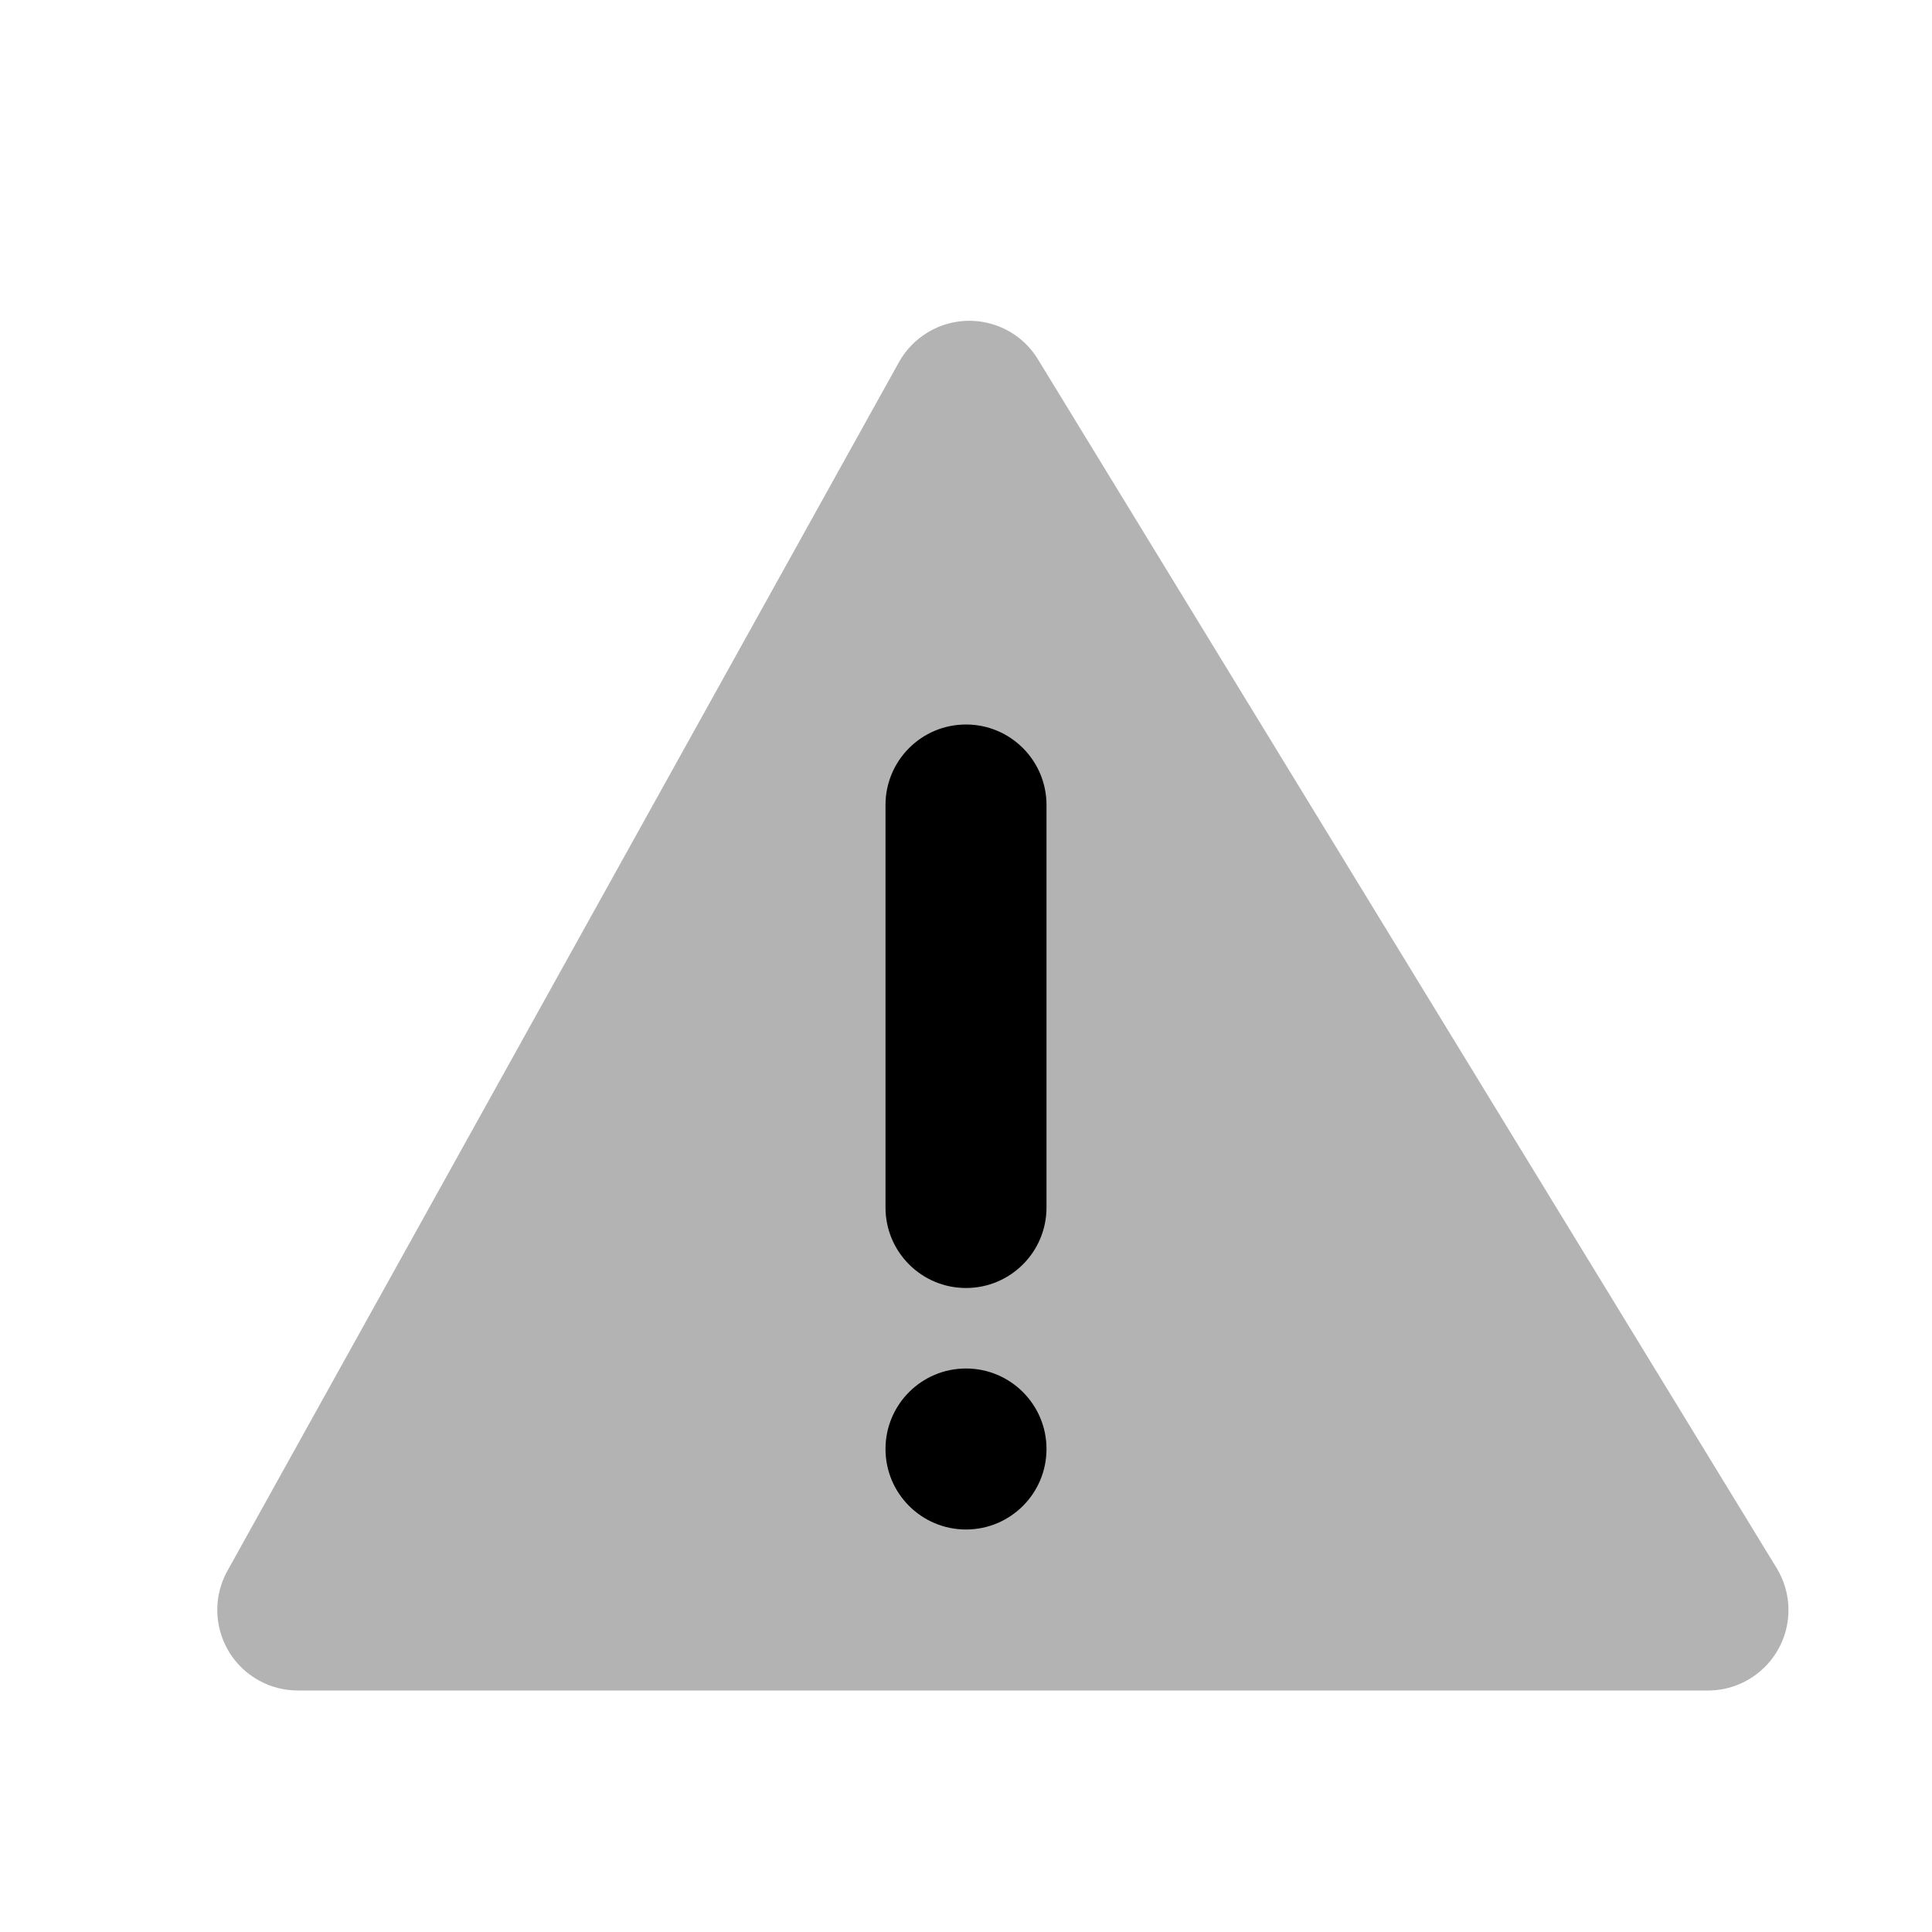
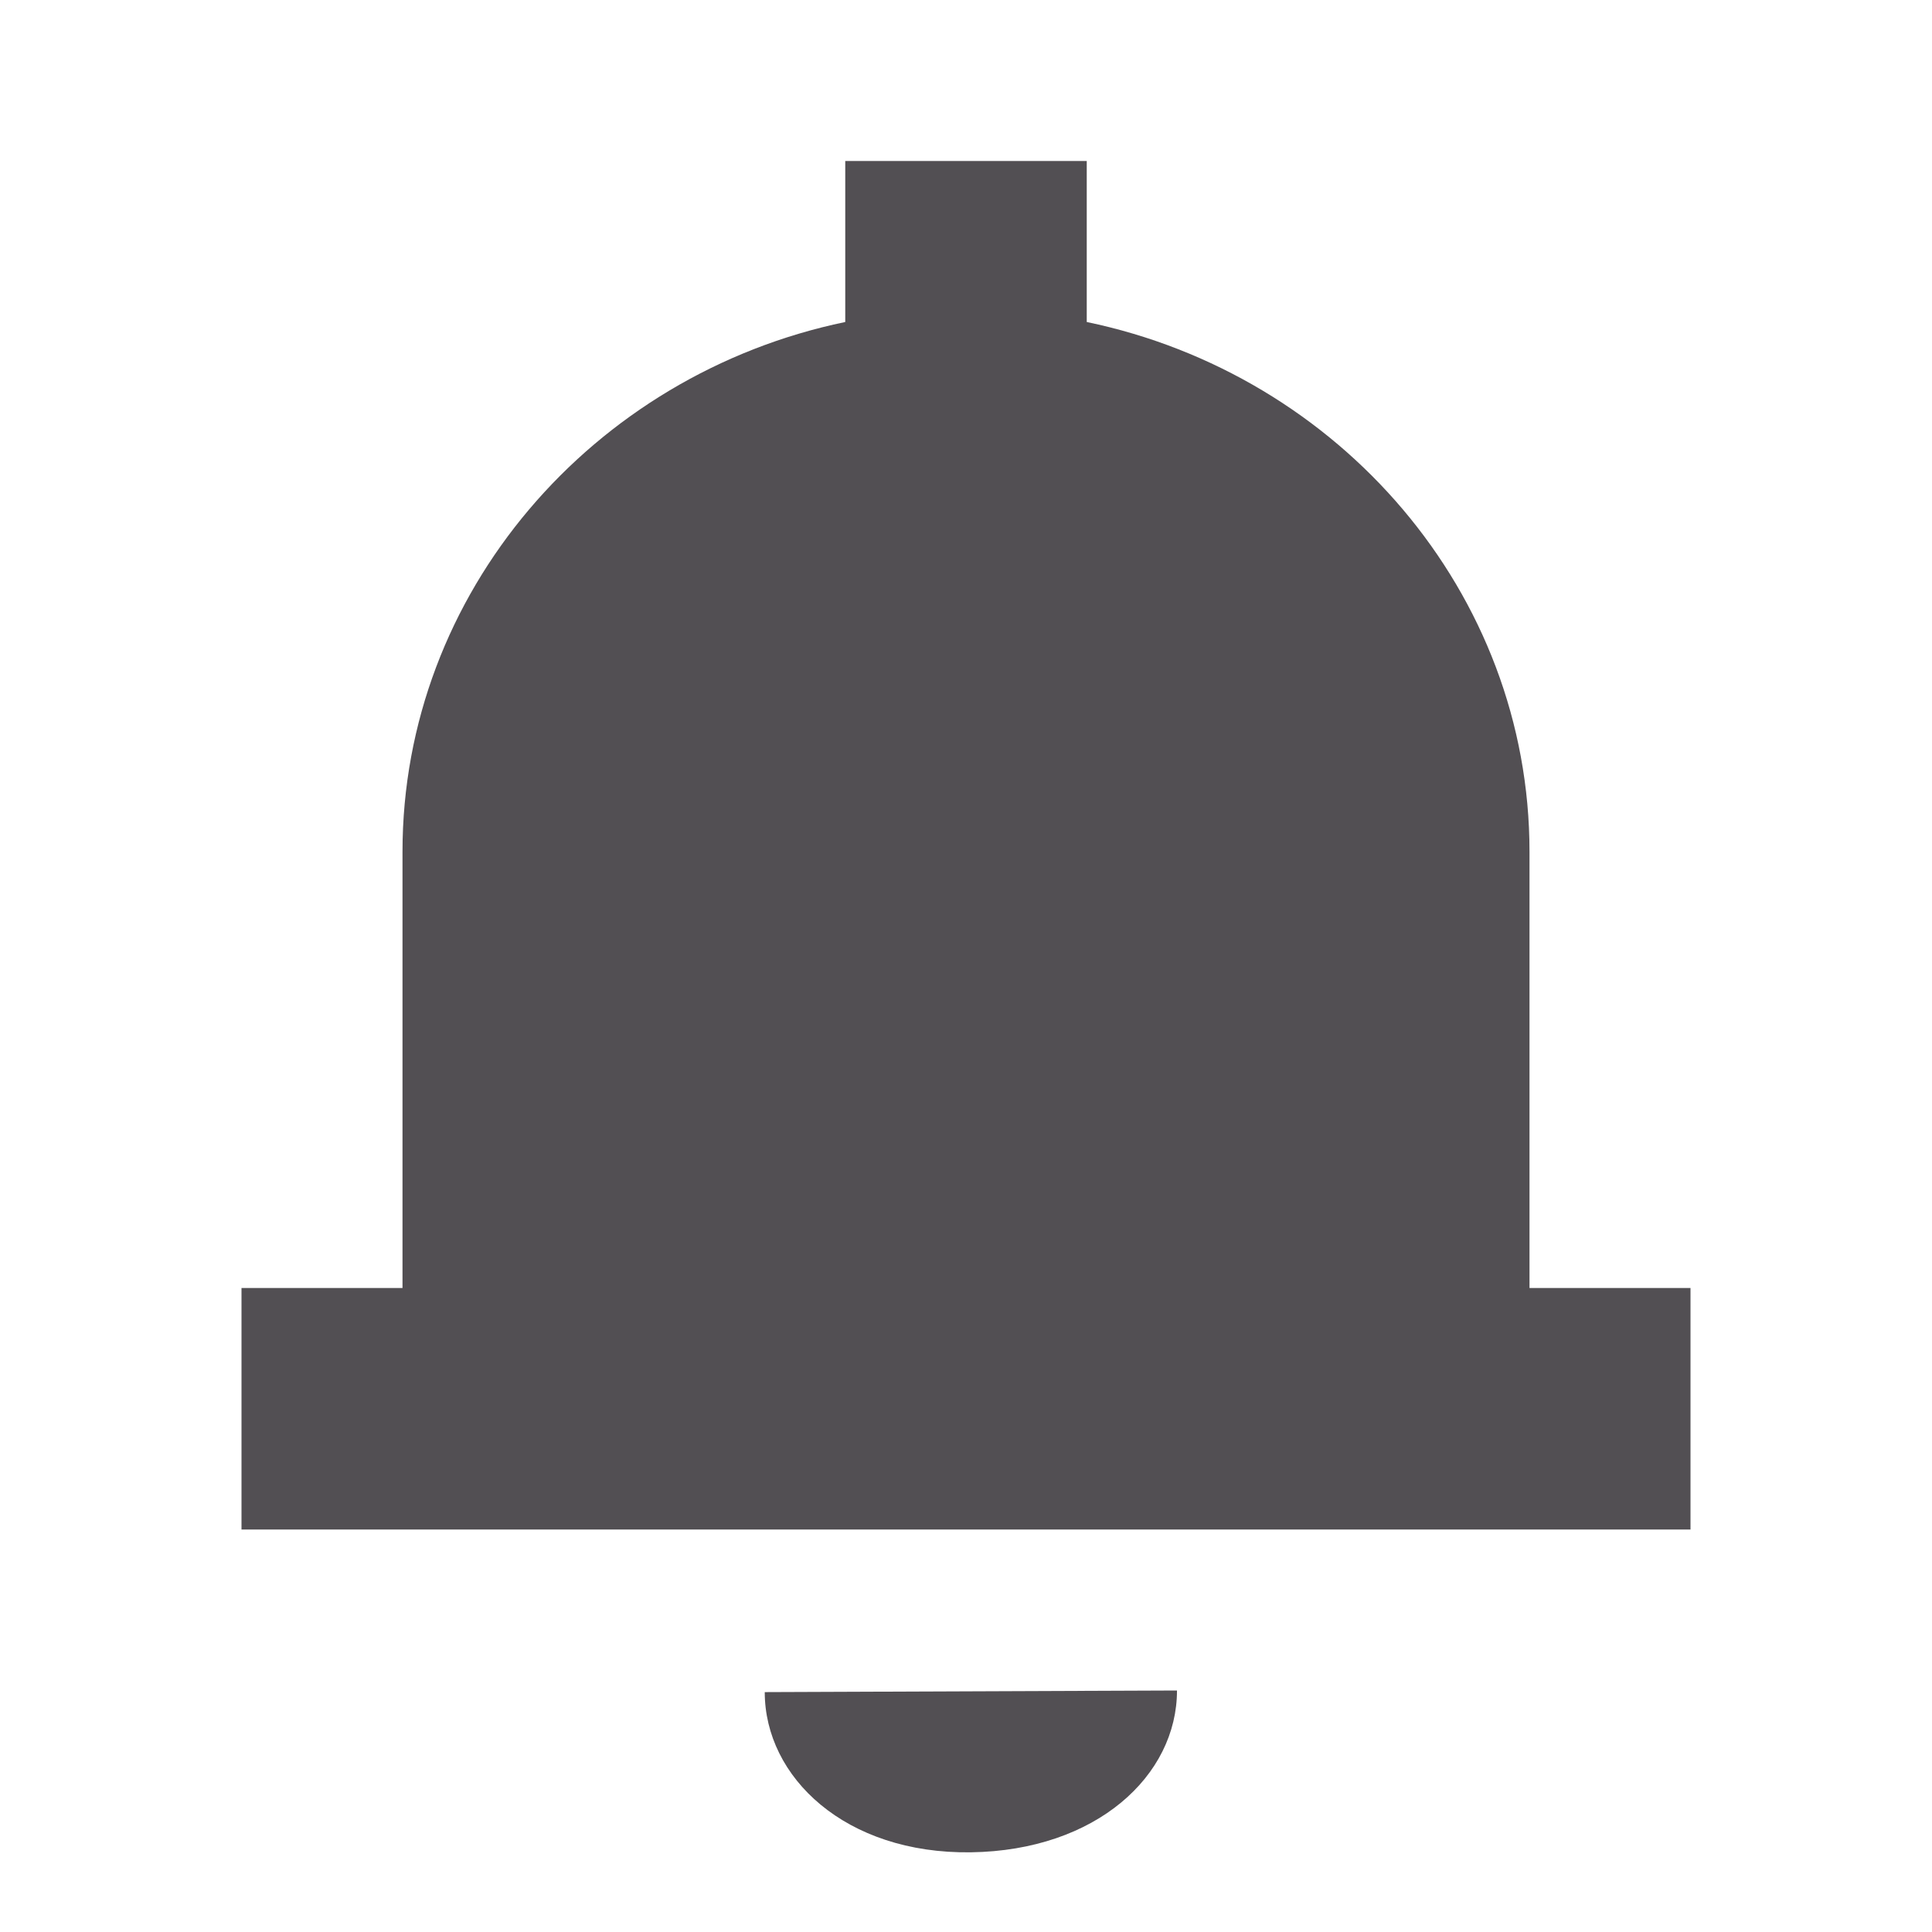
- <svg xmlns="http://www.w3.org/2000/svg" viewBox="0 0 24 24" aria-hidden="true">
-   <g stroke="none" stroke-width="1" fill-rule="evenodd">
-     <rect opacity="0" x="0" y="0" width="24" height="24" />
-     <path d="M11.167,4.499 L2.825,19.514 C2.557,19.997 2.731,20.606 3.214,20.874 C3.362,20.957 3.53,21 3.7,21 L21.217,21 C21.769,21 22.217,20.552 22.217,20 C22.217,19.816 22.166,19.636 22.07,19.479 L12.894,4.464 C12.606,3.992 11.991,3.844 11.52,4.132 C11.372,4.222 11.251,4.348 11.167,4.499 Z" opacity="0.3" />
-     <rect x="11" y="9" width="2" height="7" rx="1" />
-     <rect x="11" y="17" width="2" height="2" rx="1" />
-   </g>
+ <svg xmlns="http://www.w3.org/2000/svg" width="24" height="24" viewBox="0 0 24 24" fill="none">
+   <path fill-rule="evenodd" clip-rule="evenodd" d="M19 10.58V16H21V19H3V16H5V10.58C5 7.364 7.36 4.653 10.5 4V2H13.5V4C16.64 4.653 19 7.364 19 10.58ZM14.621 21C14.621 22.056 13.621 22.988 12.061 23.01C10.5 23.032 9.5 22.076 9.5 21.02L14.621 21Z" fill="#524F53" />
</svg>
